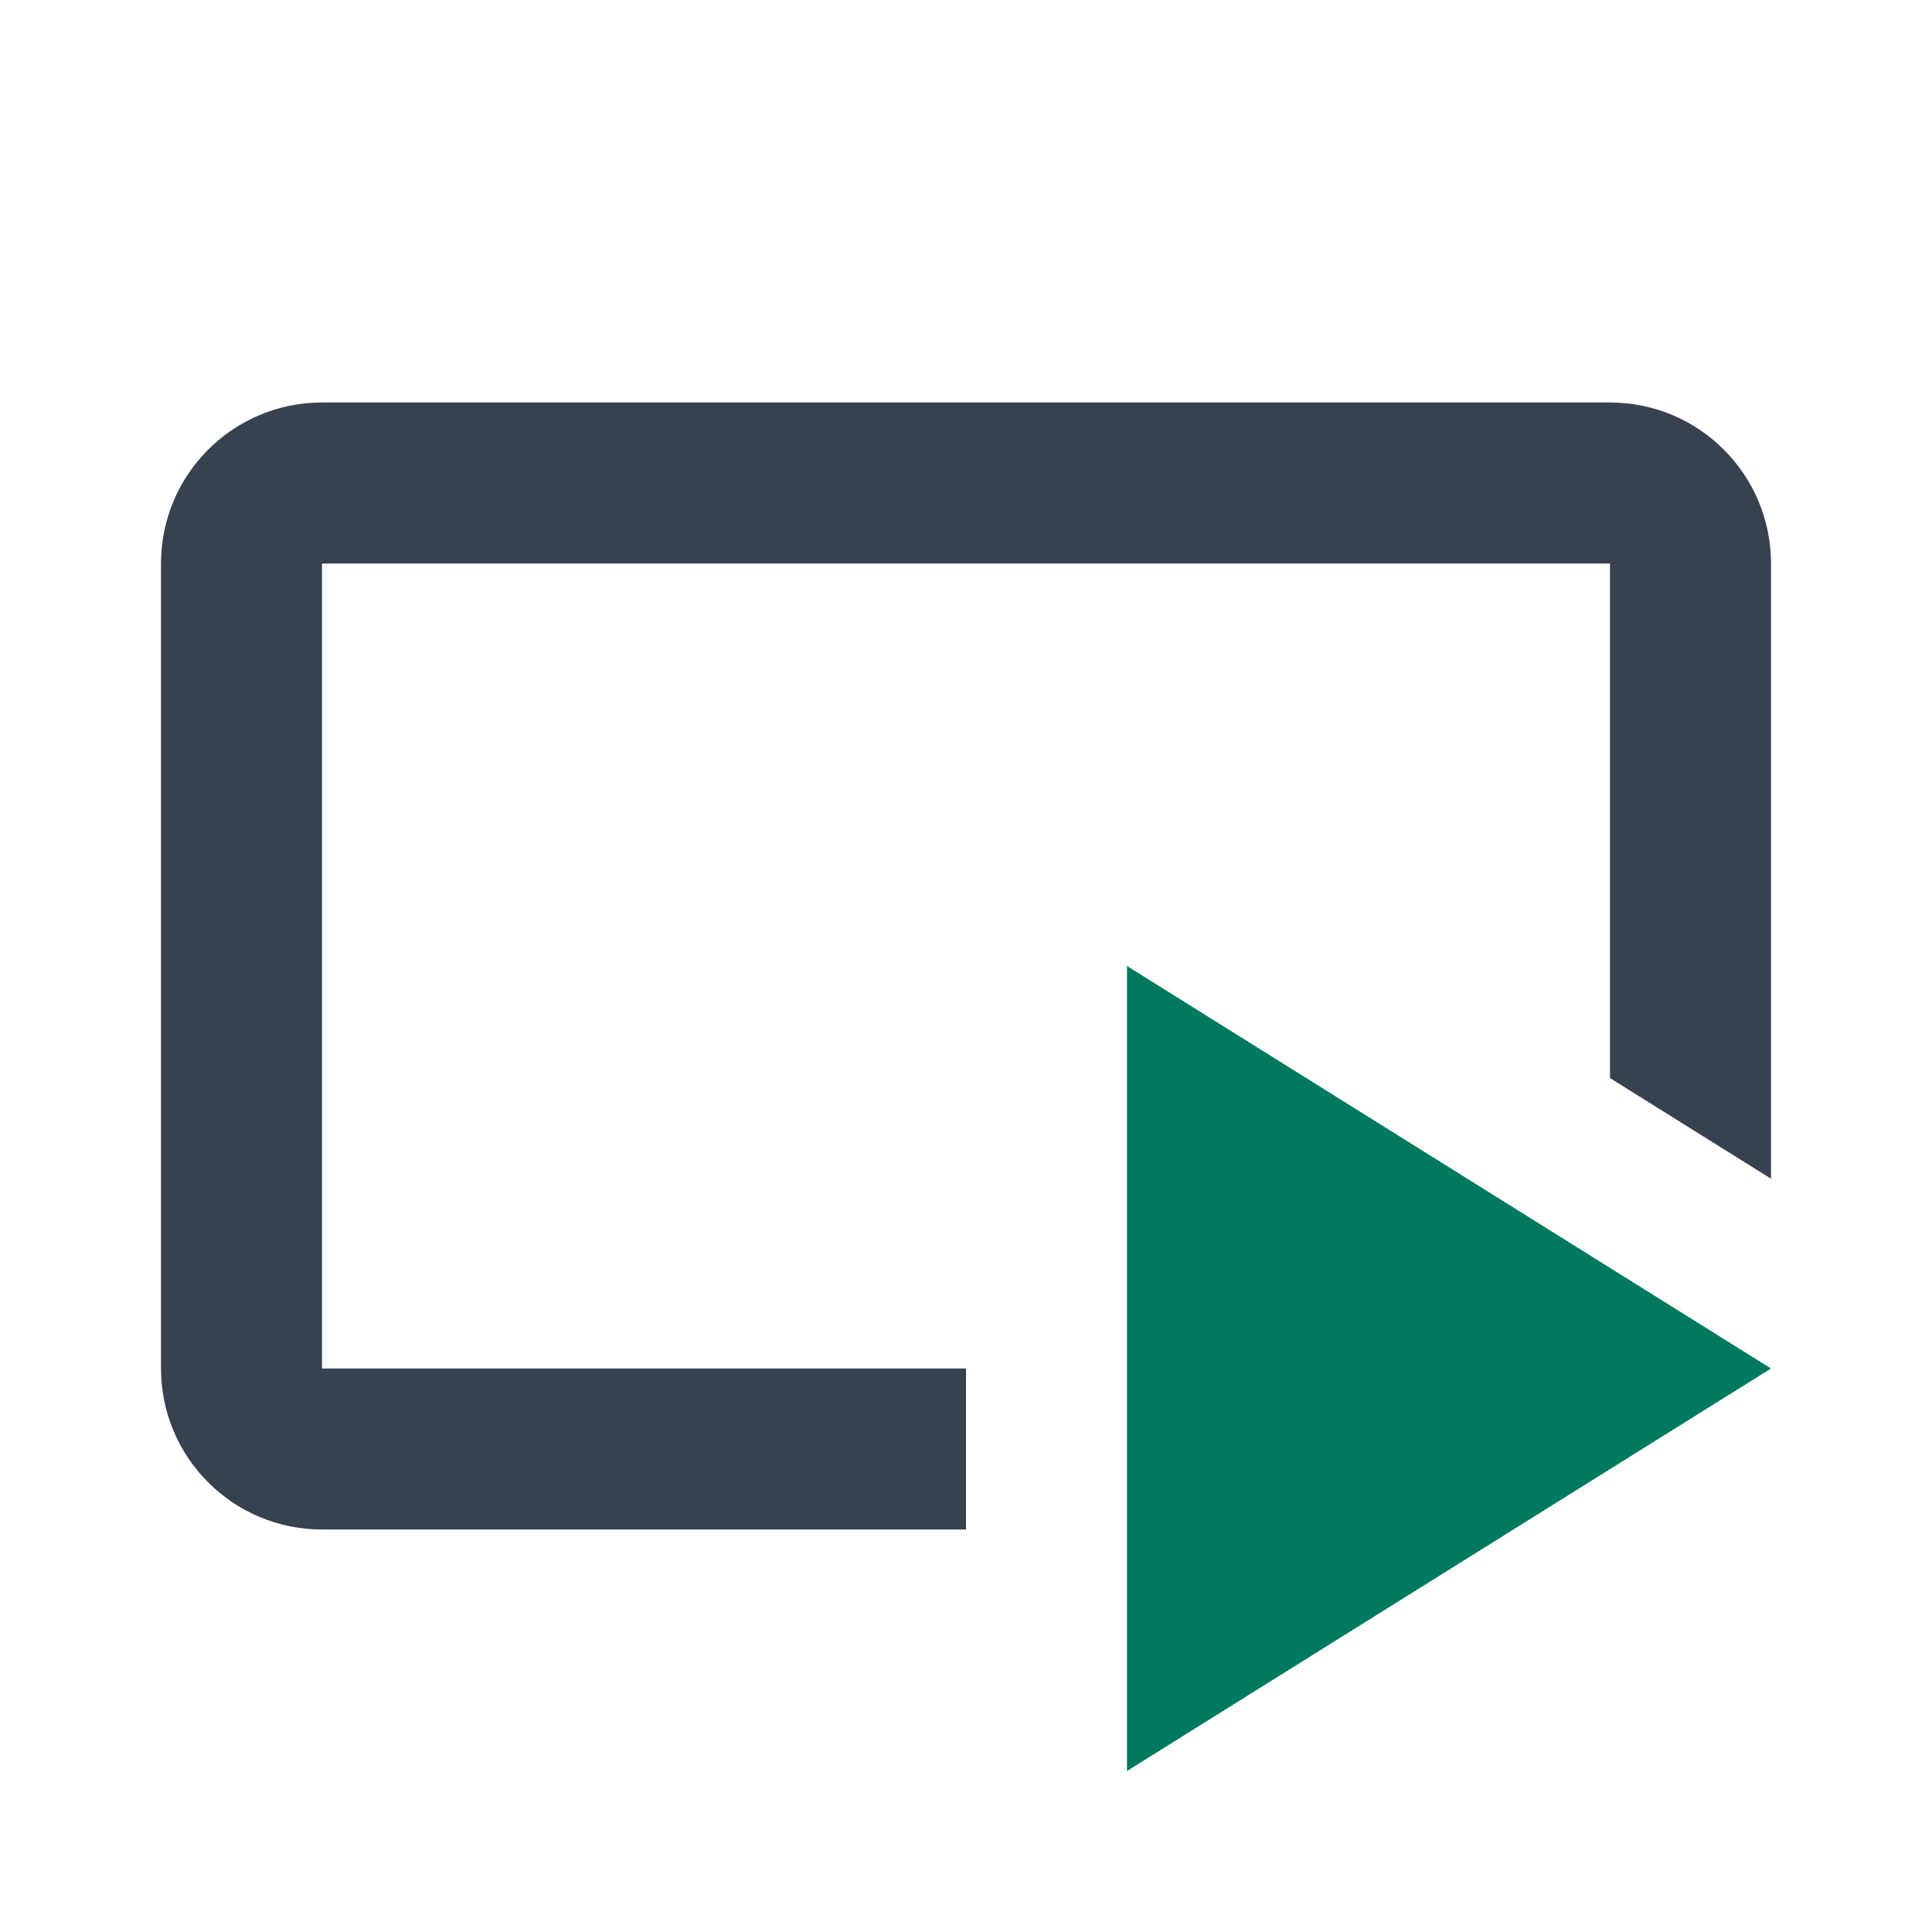
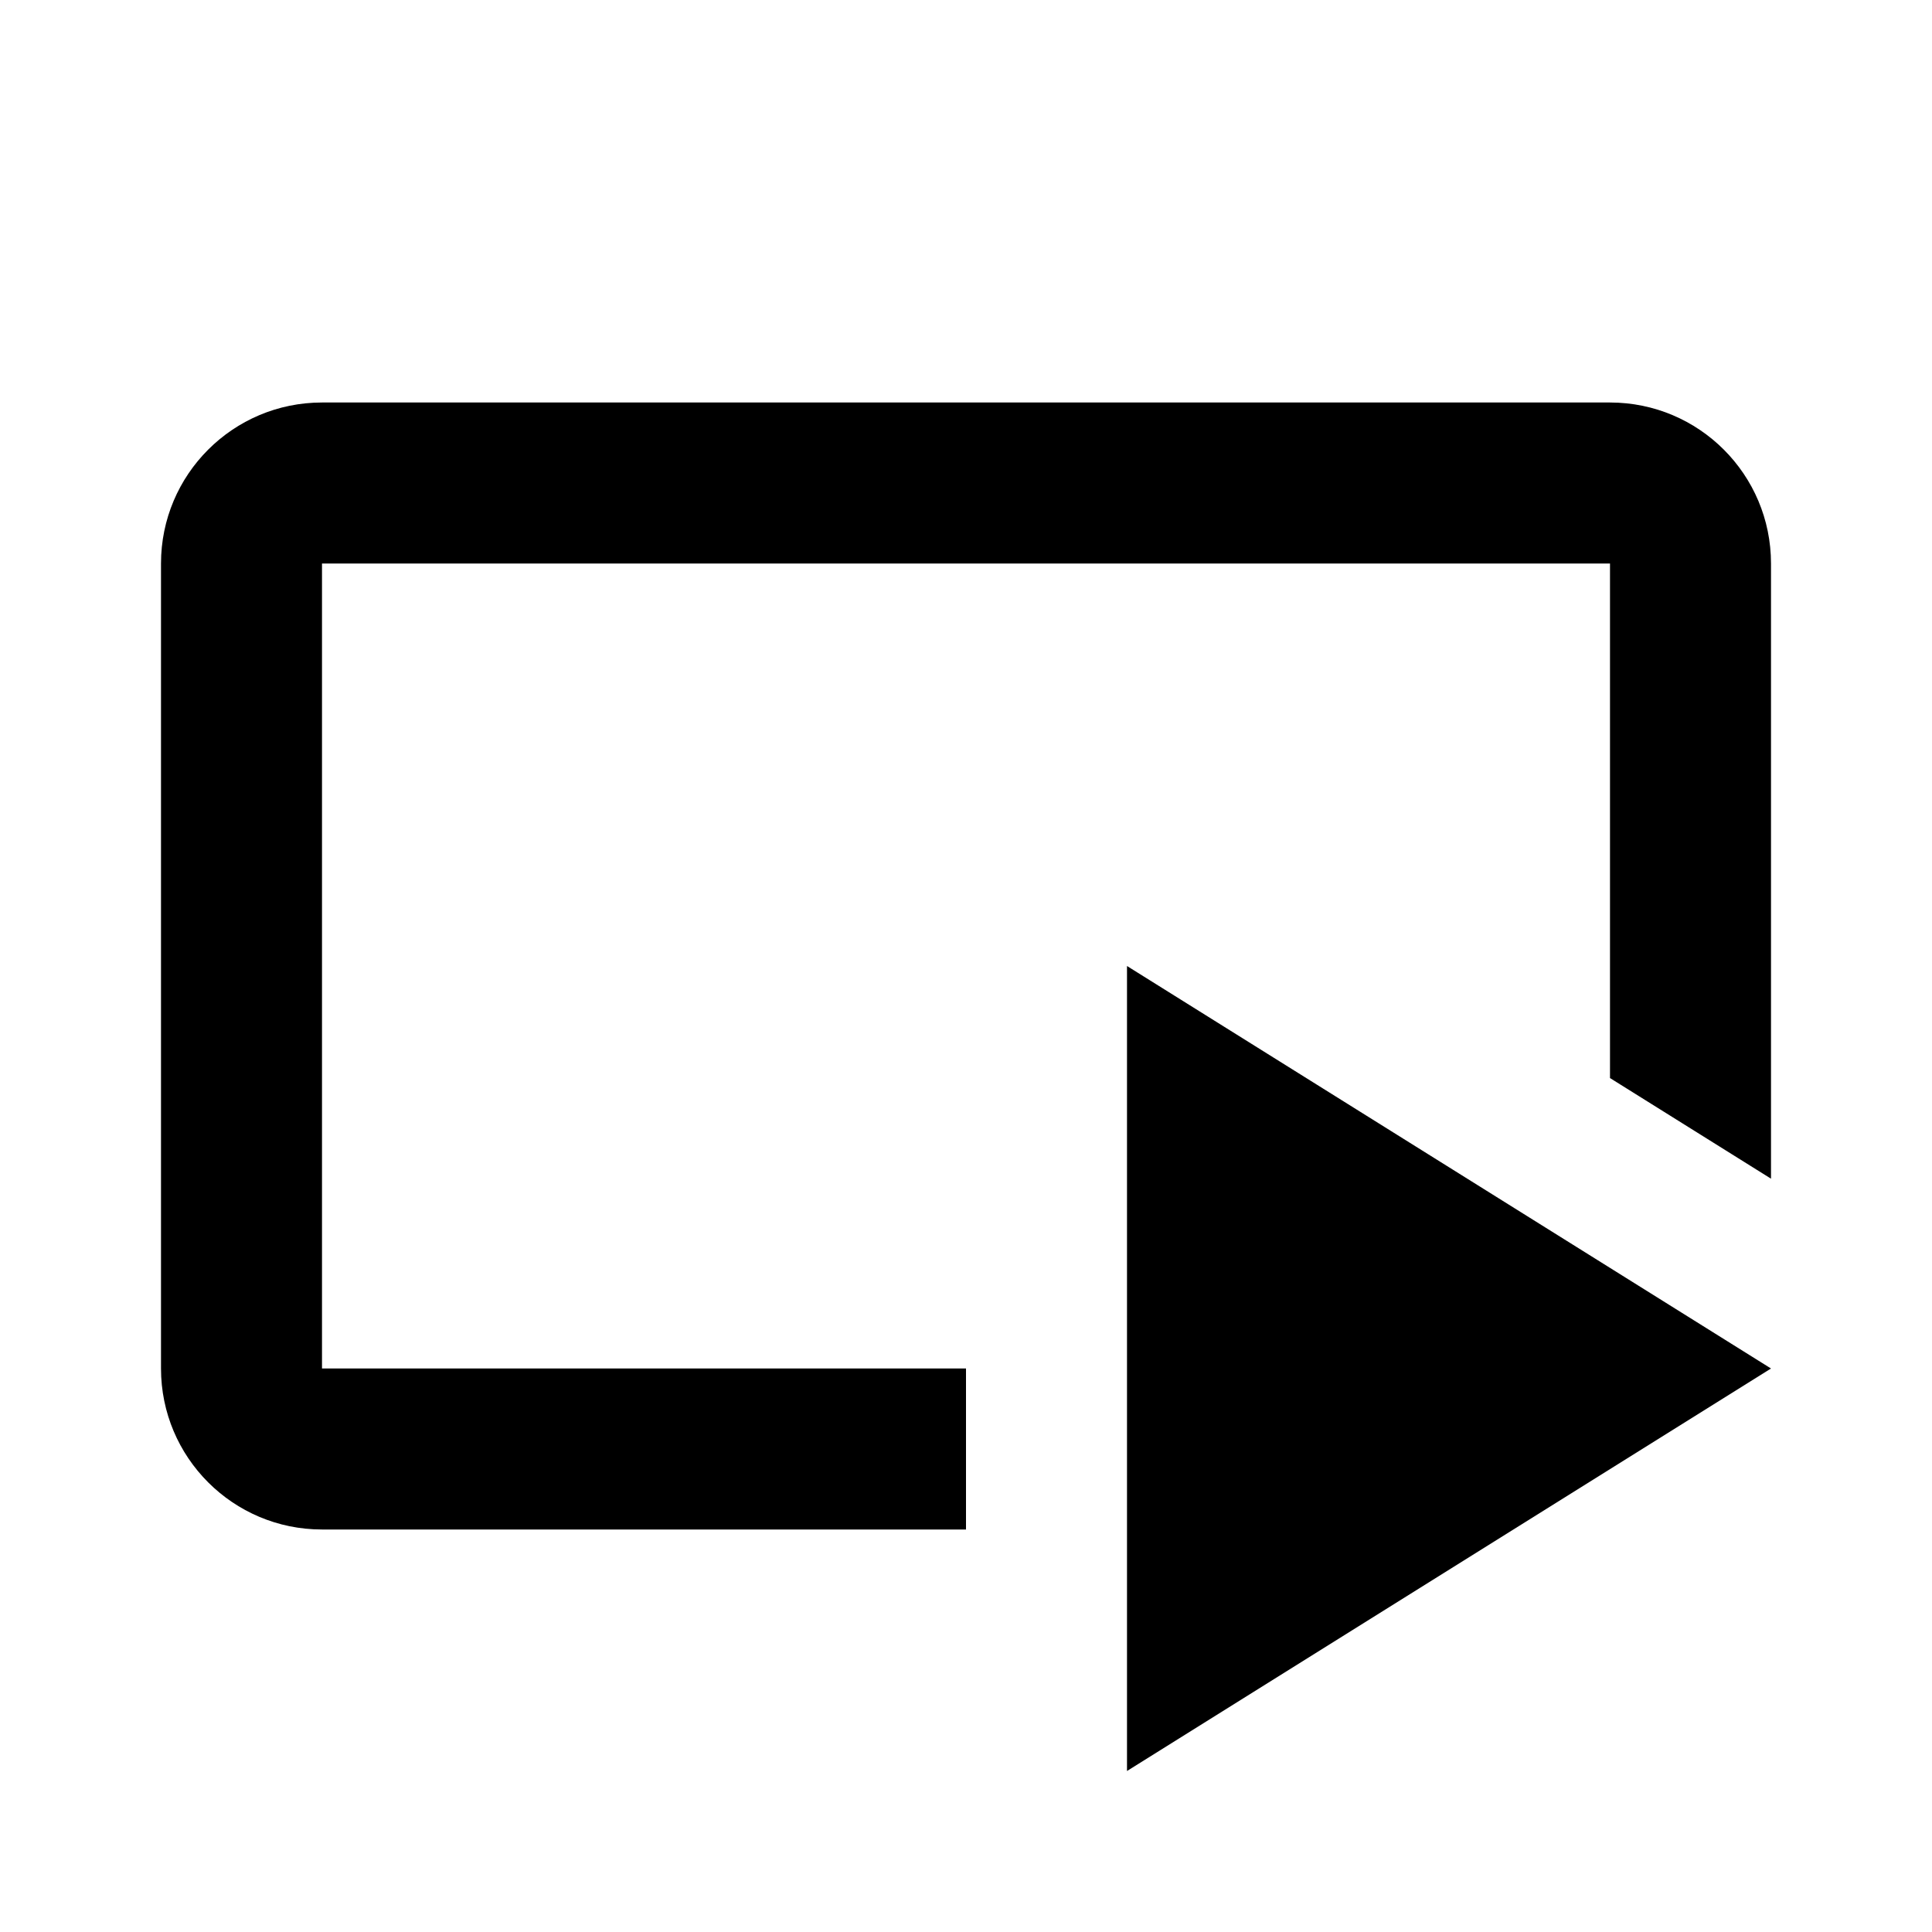
- <svg xmlns="http://www.w3.org/2000/svg" width="24" height="24" fill="none">
-   <path fill="#007A5E" d="M14 12v10l8-5-8-5Z" />
-   <path fill="#37414F" fill-rule="evenodd" d="M4 7h16v6.392l2 1.25V7a2 2 0 0 0-2-2H4a2 2 0 0 0-2 2v10a2 2 0 0 0 2 2h8v-2H4V7Zm14.8 12 3.2-2-3.2 2Z" clip-rule="evenodd" />
+ <svg xmlns="http://www.w3.org/2000/svg" width="24" height="24">
+   <path d="M14 12v10l8-5z" class="ICON_3" />
+   <path fill-rule="evenodd" d="M4 7h16v6.392l2 1.25V7a2 2 0 0 0-2-2H4a2 2 0 0 0-2 2v10a2 2 0 0 0 2 2h8v-2H4zm14.8 12 3.2-2z" clip-rule="evenodd" class="ICON_1" />
</svg>
